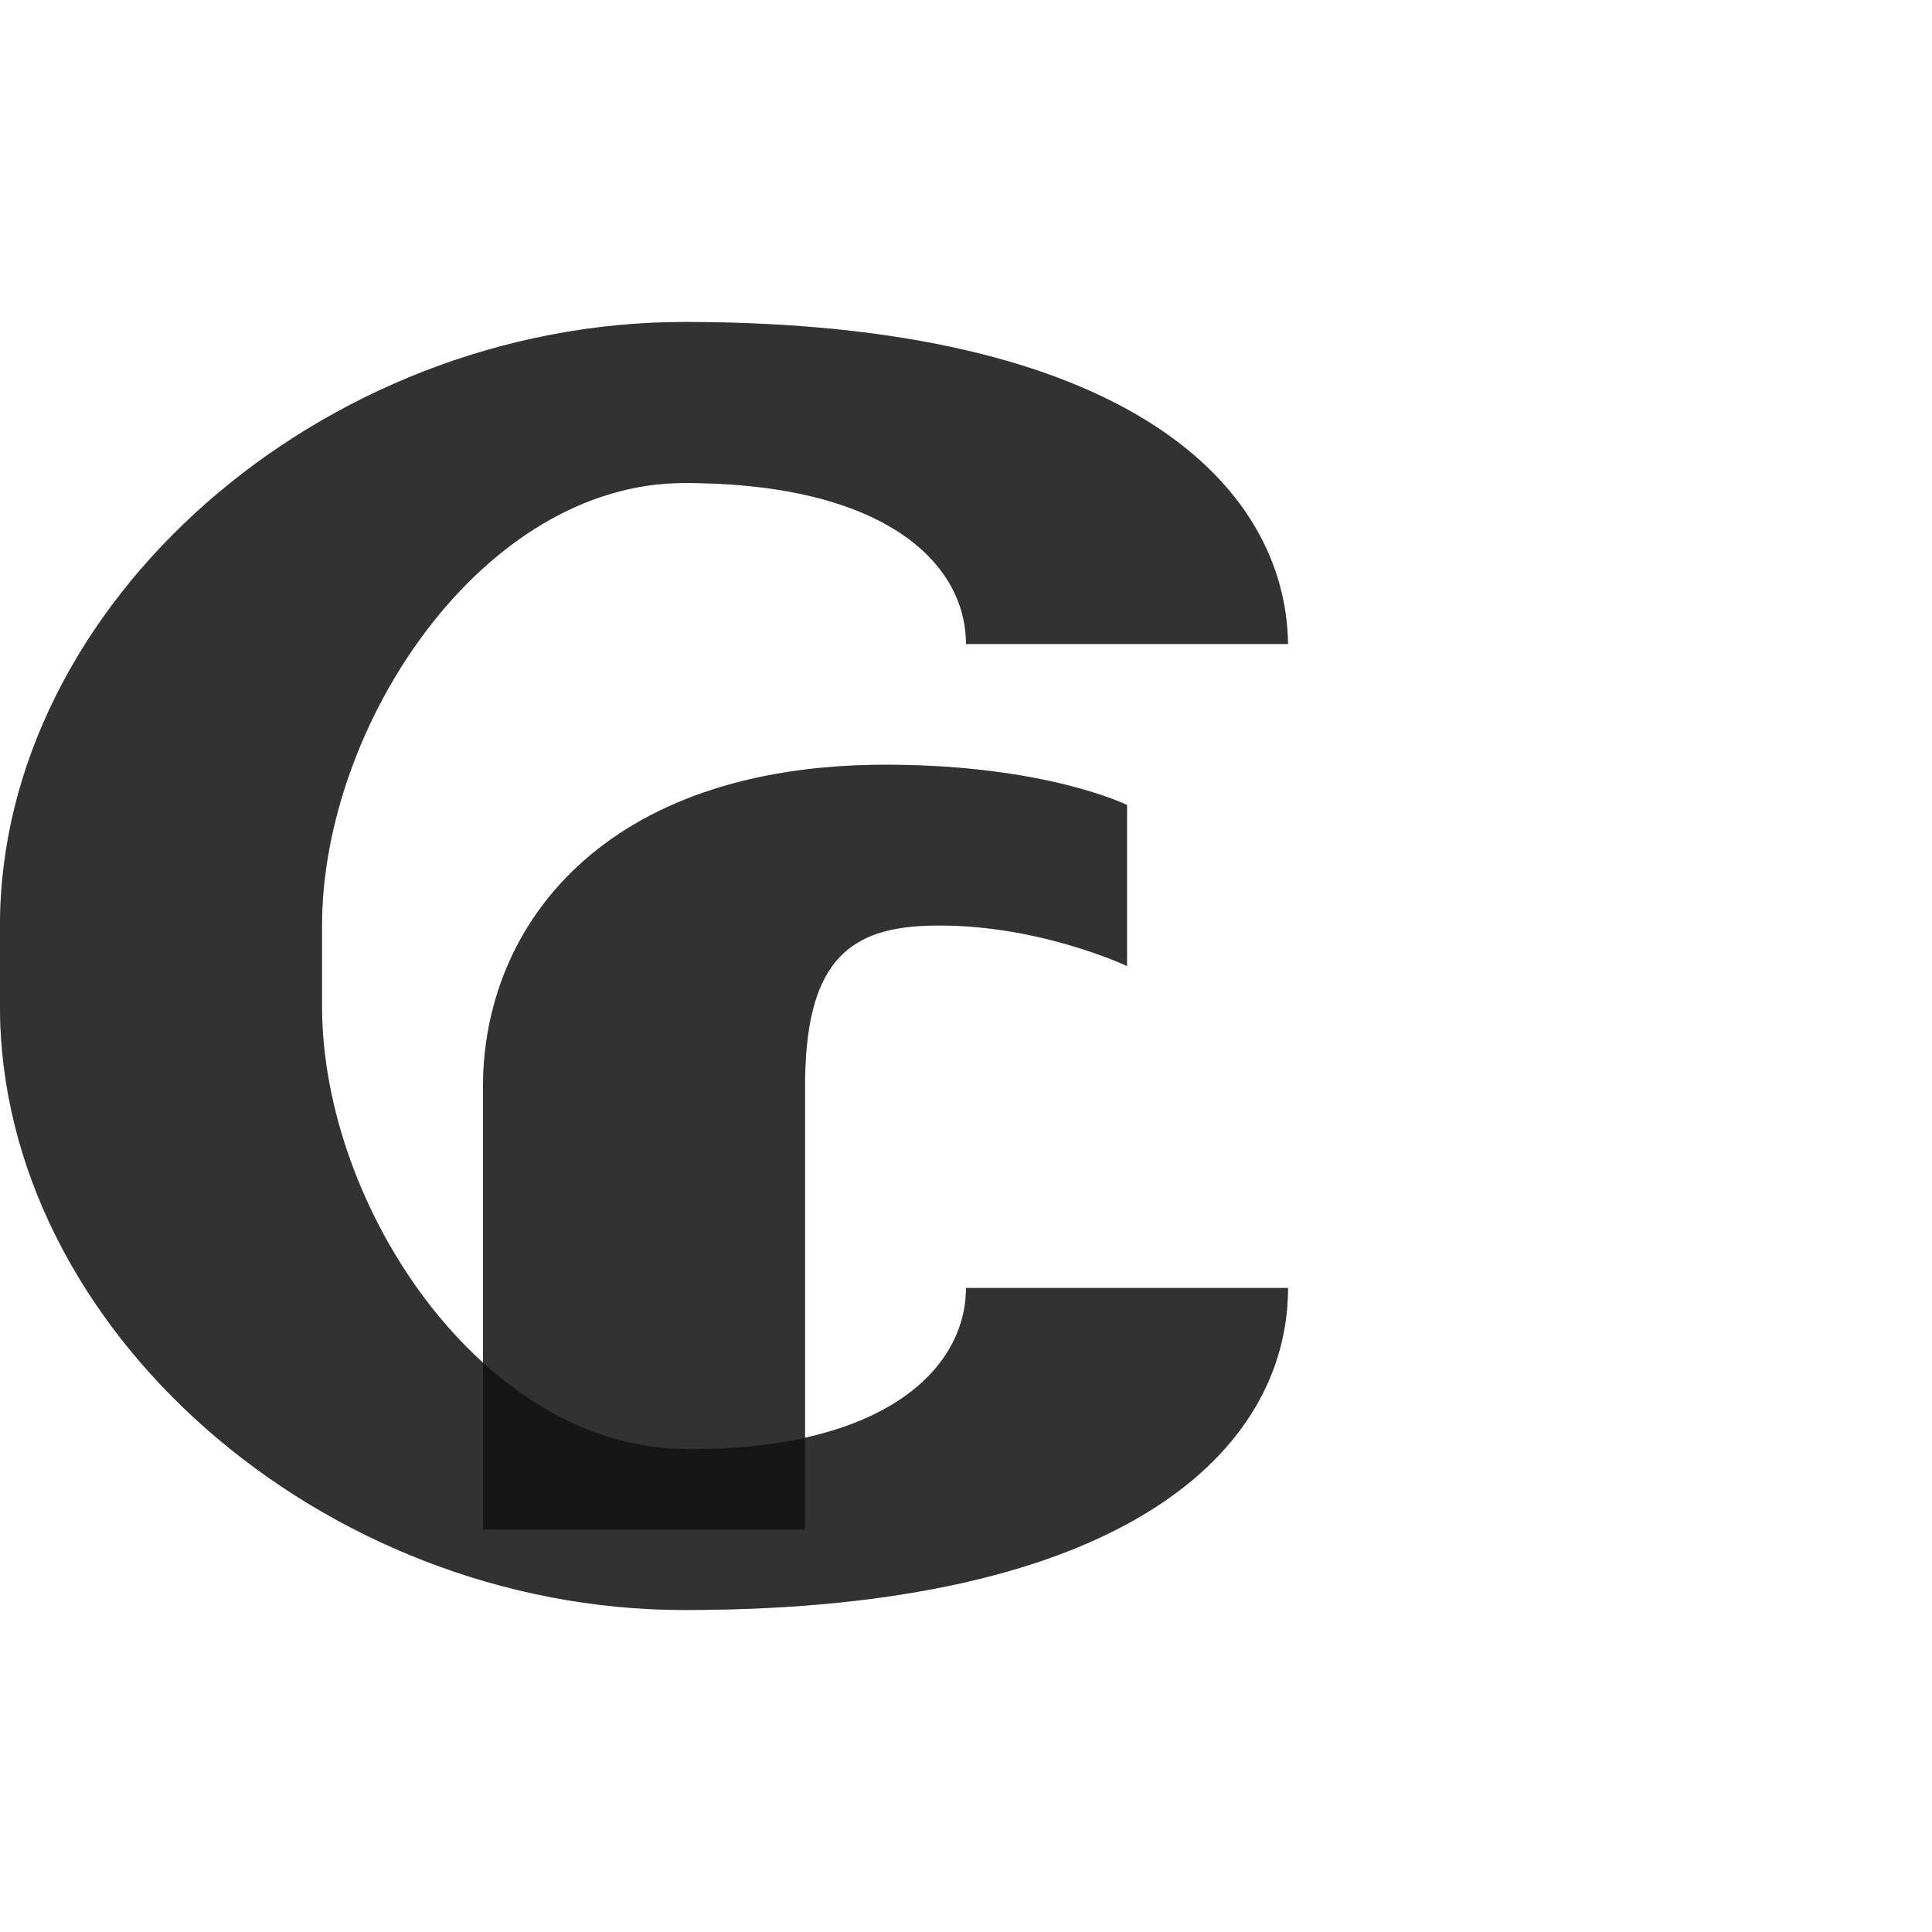
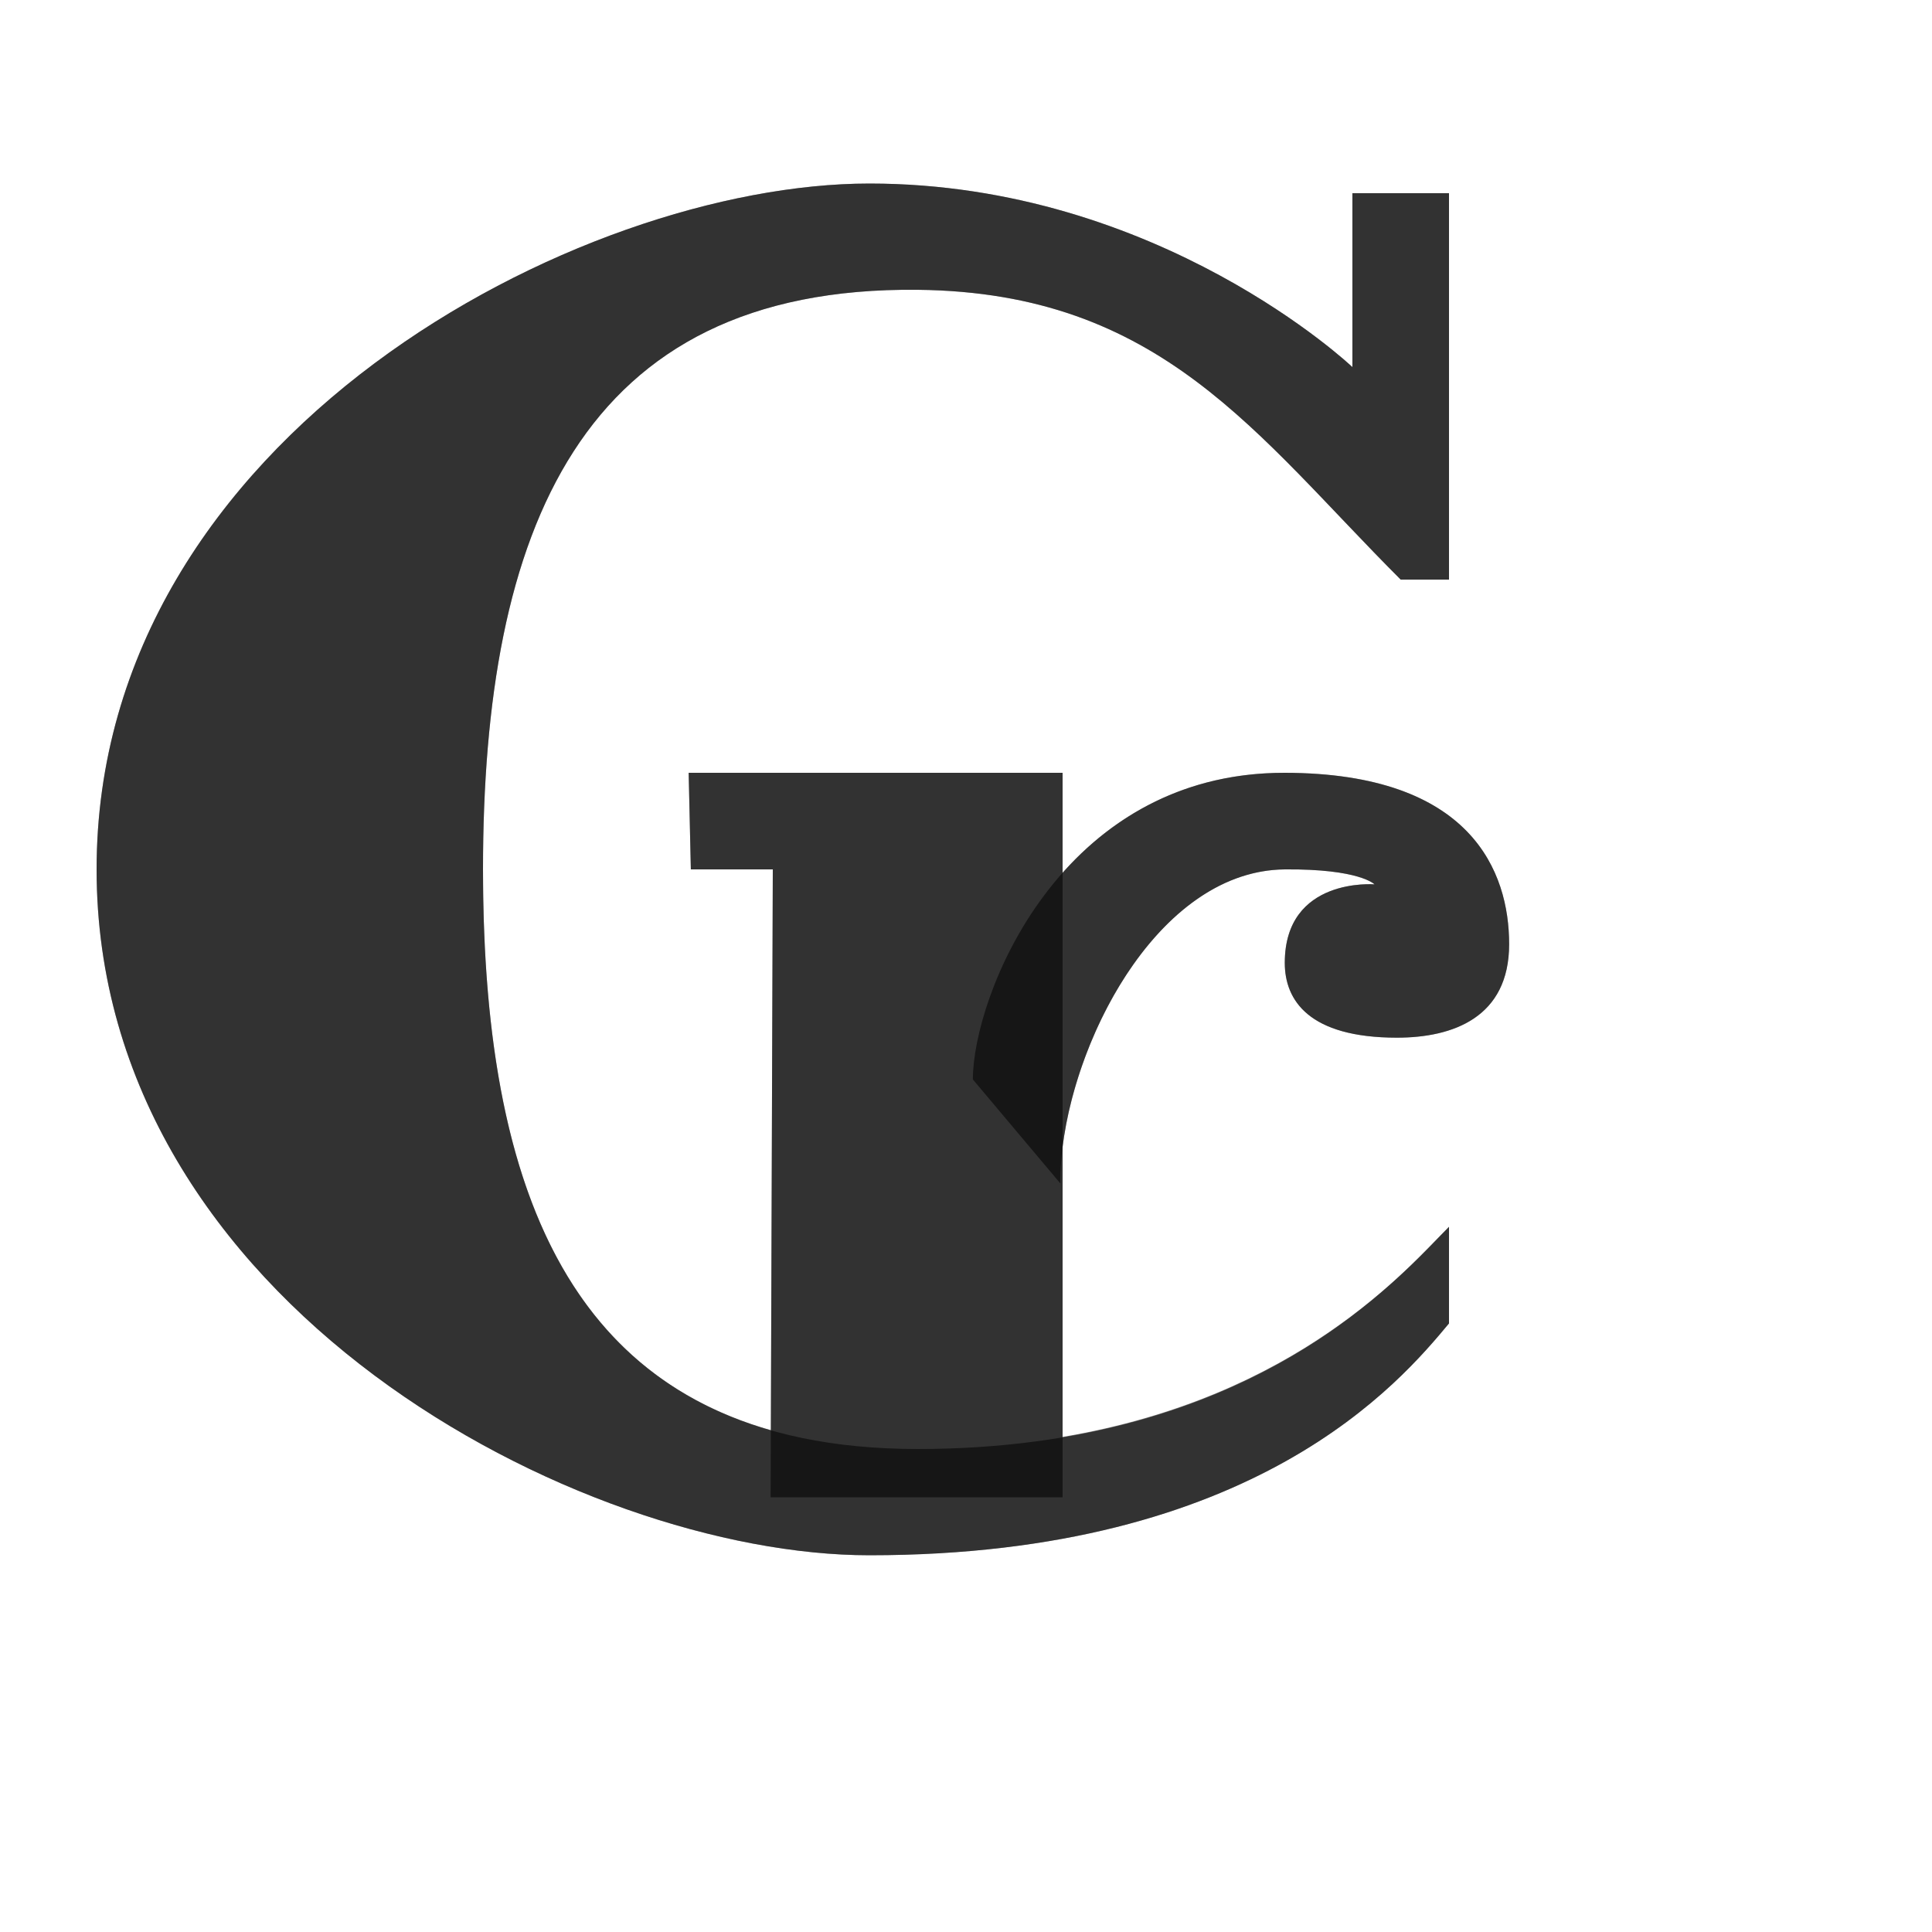
- <svg xmlns="http://www.w3.org/2000/svg" width="1200" height="1200" viewBox="0 0 1200 1200" version="1.1" id="svg1" xml:space="preserve">
+ <svg xmlns="http://www.w3.org/2000/svg" width="2000" height="2000" viewBox="0 0 2000 2000" version="1.1" id="svg1" xml:space="preserve">
  <defs id="defs1" />
  <g id="layer1">
-     <path id="path2" style="fill:#000000;fill-opacity:0.555;fill-rule:evenodd;stroke-width:1" d="M 800,400 C 798.728,301.658 700,200 425,200 200,200 0,375 0,575 v 50 c 0,200 200,375 425,375 275,0 375,-100 375,-200 H 600 C 600,850 549.557,901.272 425,900 300.007,898.723 200,750 200,625 v -50 c 0,-125 100,-275 225,-275 125,0 175,50 175,100 z" />
-     <path id="path2-6" style="fill:#000000;fill-opacity:0.555;fill-rule:evenodd;stroke-width:1" d="M 300,950 H 500 V 675 c 0,-75 25.036,-98.093 75,-100 66.663,-2.544 125,25 125,25 V 500 c 0,0 -50.443,-25 -150,-25 -175,0 -250,100 -250,200 z" />
-     <path id="path2-0" style="fill:#000000;fill-opacity:0.555;fill-rule:evenodd;stroke-width:1" d="M 425 200 C 200 200 0 375 0 575 L 0 625 C 0 825 200 1000 425 1000 C 700 1000 800 900 800 800 L 600 800 C 600 838.374 570.125 877.401 500 892.945 L 500 675 C 500 600 525.036 576.907 575 575 C 641.663 572.456 700 600 700 600 L 700 500 C 700 500 649.557 475 550 475 C 375 475 300 575 300 675 L 300 846.367 C 239.562 791.564 200 703.605 200 625 L 200 575 C 200 450 300 300 425 300 C 550 300 600 350 600 400 L 800 400 C 798.728 301.658 700 200 425 200 z " />
+     <path style="fill:#000000;fill-opacity:0.555;stroke:none;stroke-width:1px;stroke-linecap:butt;stroke-linejoin:miter;stroke-opacity:1" d="m 1500,1370 c -50,60 -200,240 -600,240 -300,0 -800,-260 -800,-710 0,-450 500,-710 800,-710 300,0 500,190 500,190 v -180 h 100 v 400 h -50 c -150,-150 -247.991,-297.301 -500,-300 -349.98,-3.748 -450,250 -450,600 0,350 100,600 450,600 350,0 500,-180 550,-230 z" id="path53405-7" />
+     <path style="fill:#000000;fill-opacity:0.555;fill-rule:evenodd;stroke:none;stroke-width:0.533px;stroke-linecap:butt;stroke-linejoin:miter;stroke-opacity:1" d="m 1007.097,1117.419 c 0,-85.161 89.659,-317.768 322.903,-317.419 193.548,0.289 232.258,102.763 232.258,177.419 0,75.738 -58.065,96.774 -116.129,96.774 -91.188,0 -116.129,-38.71 -116.129,-77.419 0,-89.032 92.903,-81.29 92.903,-81.29 v 0 c 0,0 -15.376,-16.18 -92.903,-15.484 -139.349,1.252 -233.651,201.778 -232.258,325.161 z" id="path8529-8" />
+     <path style="fill:#000000;fill-opacity:0.555;stroke:none;stroke-width:0.774px;stroke-linecap:butt;stroke-linejoin:miter;stroke-opacity:1" d="M 1100,1550 V 800 H 712.903 l 2.258,100 H 800 l -2.258,650" id="path176602" />
+     <path id="path53405-7-1" style="fill:#000000;fill-opacity:0.555;stroke:none;stroke-width:1px;stroke-linecap:butt;stroke-linejoin:miter;stroke-opacity:1" d="M 900 190 C 600 190 100 450 100 900 C 100 1349.999 600 1610 900 1610 C 1300 1610 1450 1430 1500 1370 L 1500 1270 C 1457.855 1312.145 1344.124 1446.265 1100 1487.488 L 1100 1187.439 C 1115.033 1064.846 1204.127 901.131 1330 900 C 1407.527 899.304 1422.902 915.484 1422.902 915.484 C 1422.902 915.484 1330 907.741 1330 996.773 C 1330 1035.483 1354.941 1074.193 1446.129 1074.193 C 1504.193 1074.193 1562.258 1053.158 1562.258 977.42 C 1562.258 902.764 1523.548 800.289 1330 800 C 1226.729 799.846 1151.656 845.384 1100 903.547 L 1100 800 L 712.902 800 L 715.162 900 L 800 900 L 797.984 1480.533 C 570.12 1415.559 500 1192.839 500 900 C 500 550 600.02 296.252 950 300 C 1202.009 302.699 1300 450 1450 600 L 1500 600 L 1500 200 L 1400 200 L 1400 380 C 1400 380 1200 190 900 190 z " />
  </g>
</svg>
